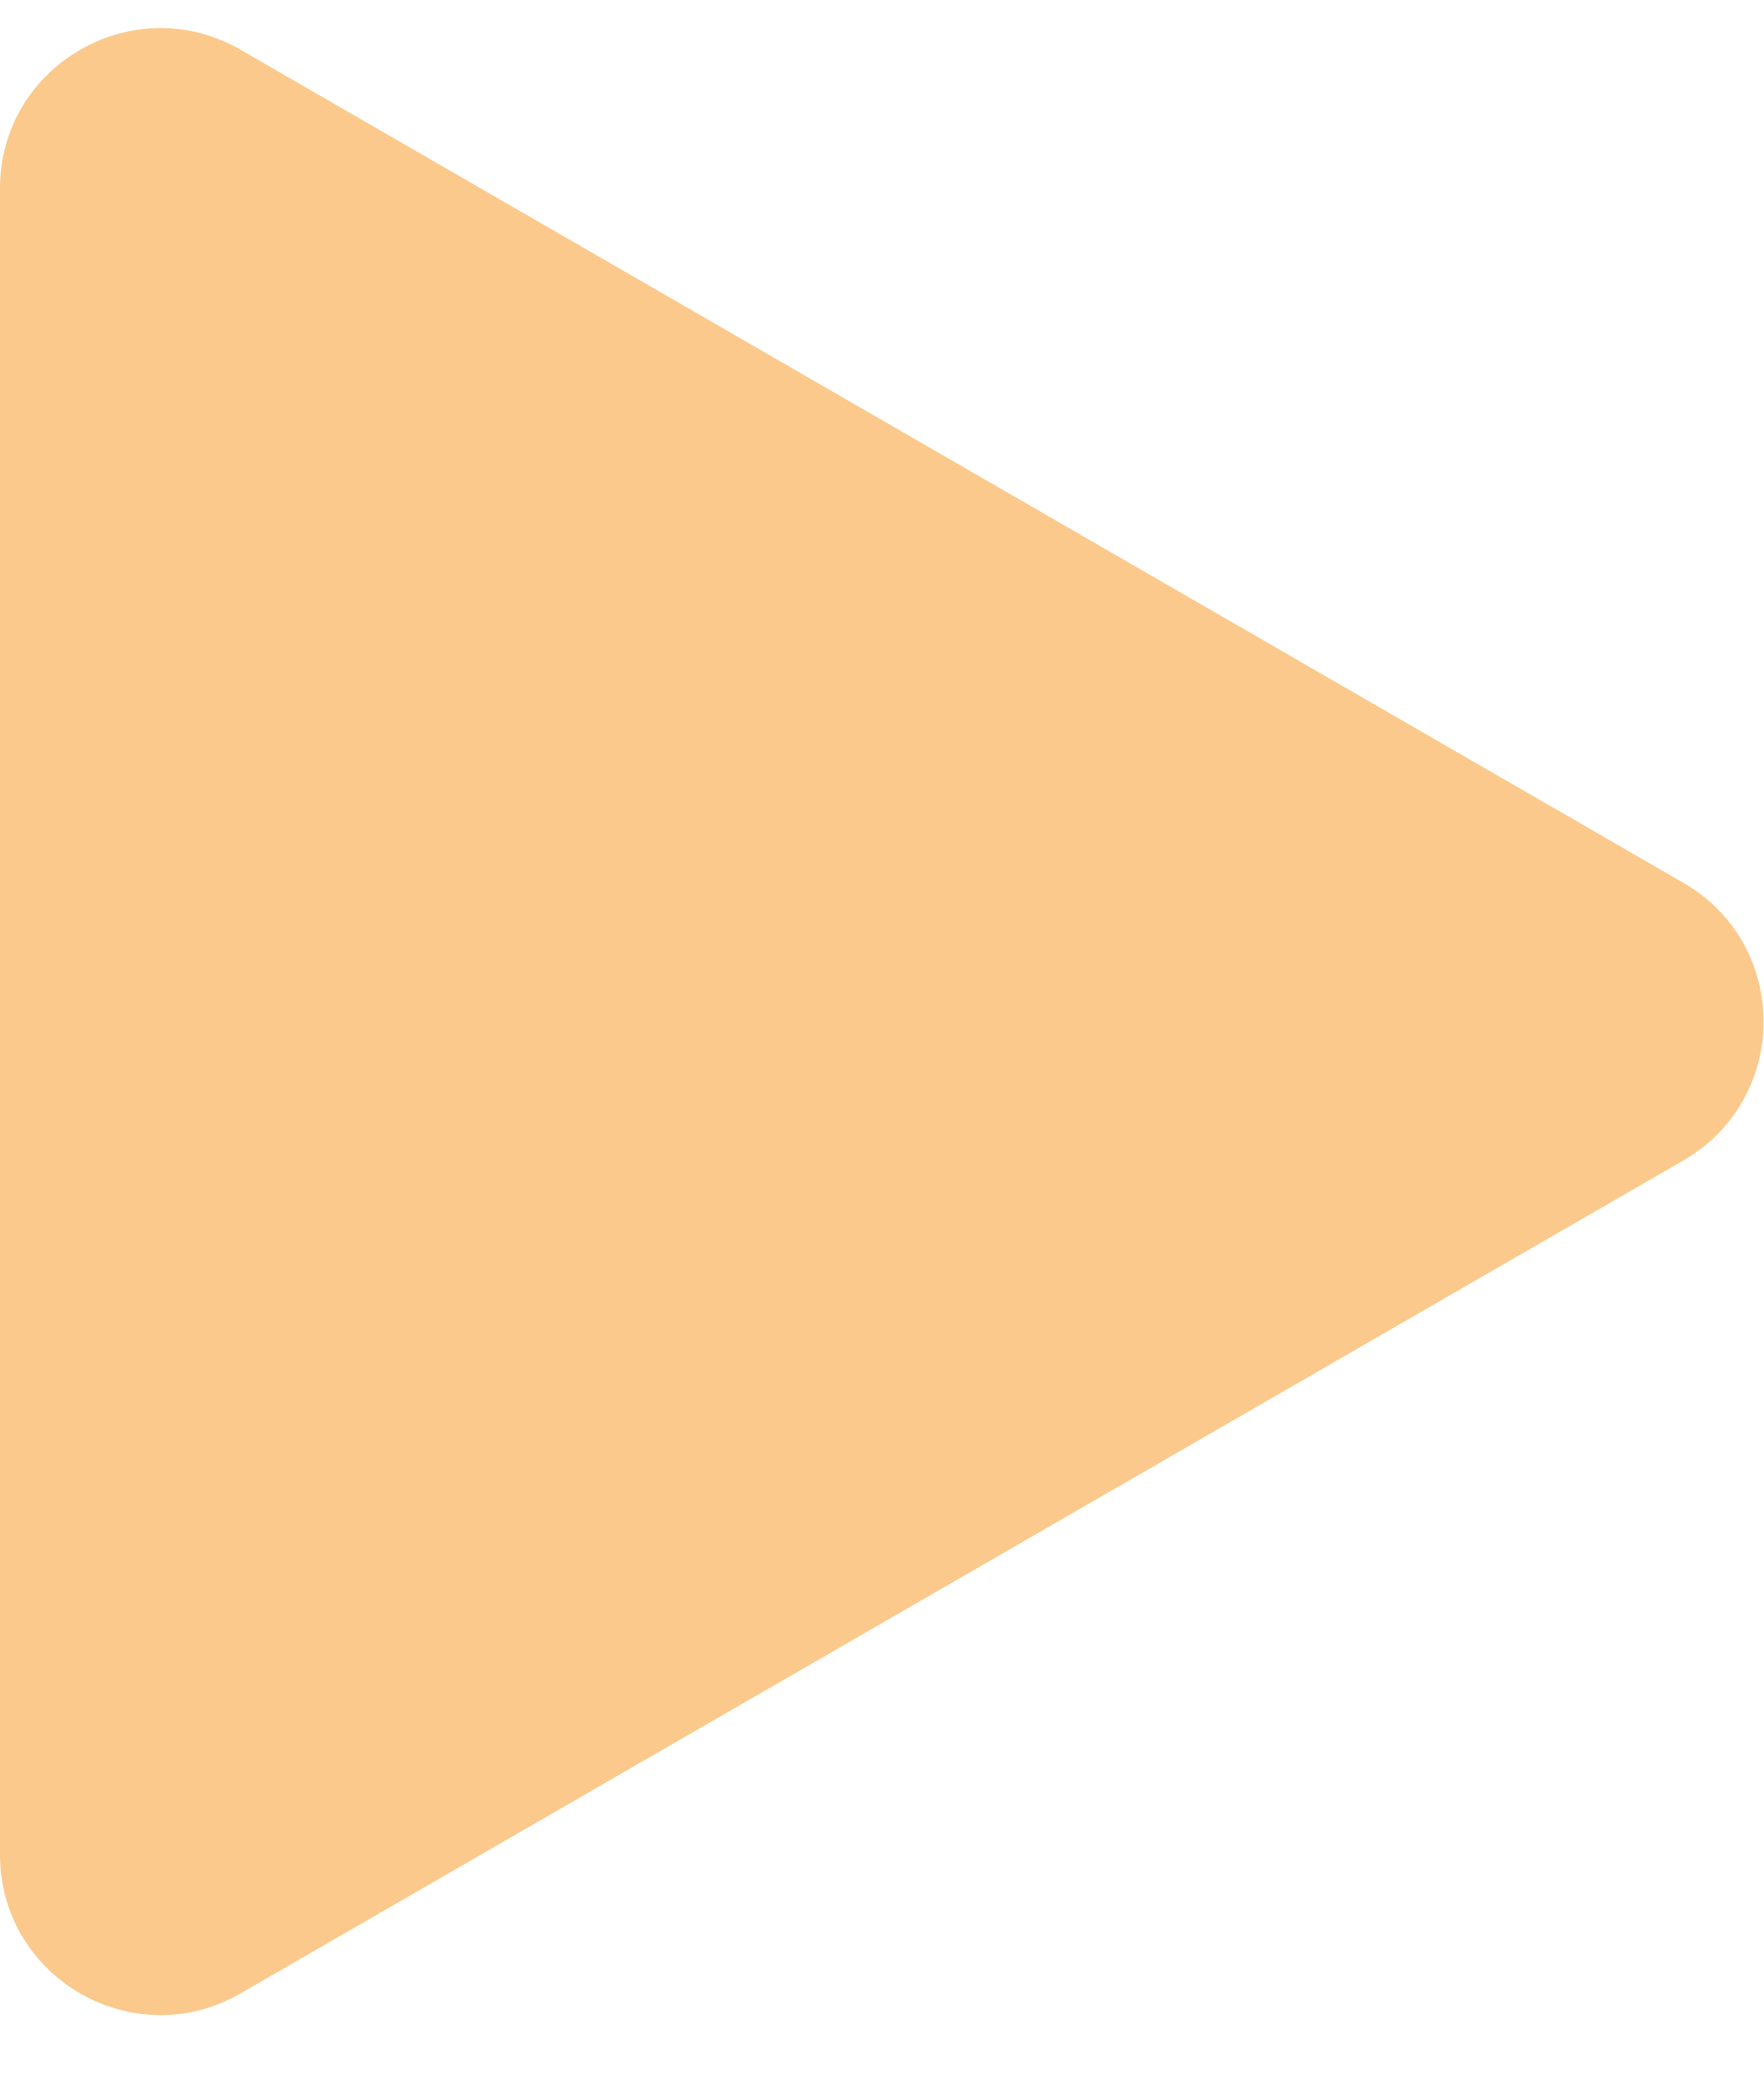
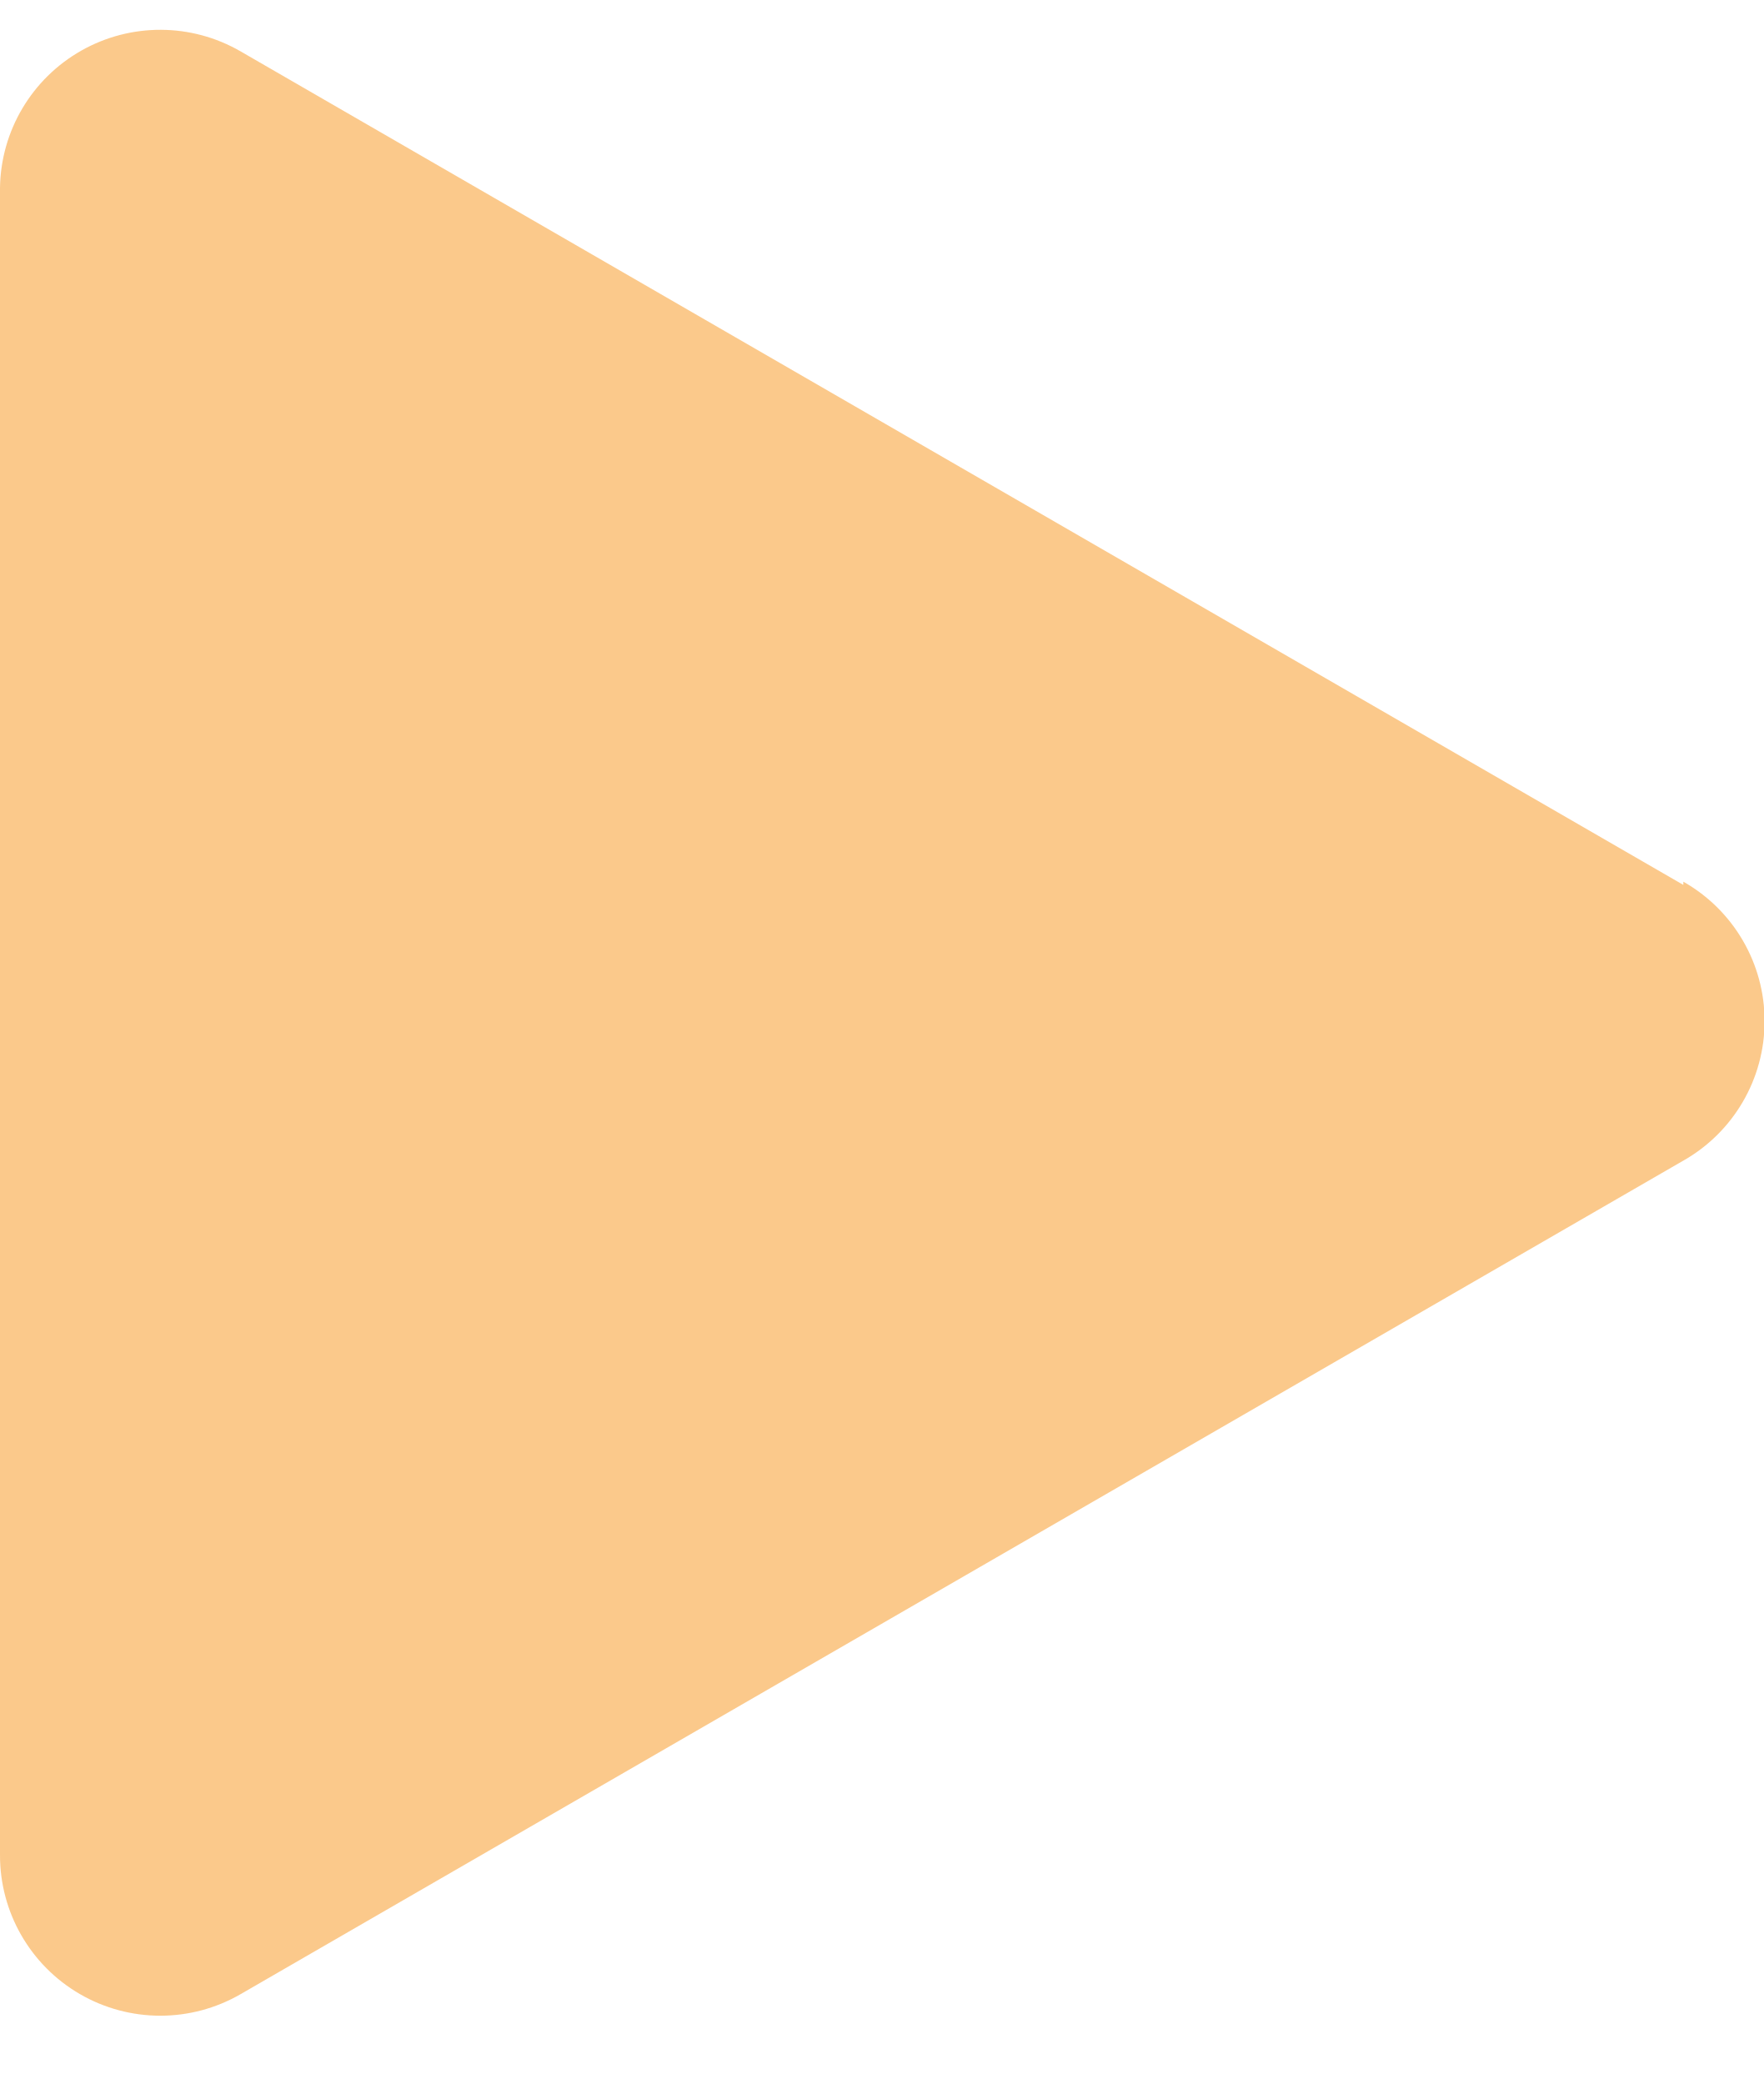
- <svg xmlns="http://www.w3.org/2000/svg" width="11" height="13" viewBox="0 0 11 13" fill="none">
-   <path d="M10.5 5.507C11.167 5.891 11.167 6.854 10.5 7.239L1.5 12.435C0.833 12.82 -6.10471e-07 12.338 -5.76822e-07 11.569L-1.2256e-07 1.176C-8.8911e-08 0.407 0.833 -0.074 1.5 0.31L10.5 5.507Z" fill="#F99418" fill-opacity="0.5" />
+ <svg xmlns="http://www.w3.org/2000/svg" width="11" height="13" fill="none">
+   <path fill="#F99418" fill-opacity=".5" d="M10.5 5.5a1 1 0 0 1 0 1.74l-9 5.2a1 1 0 0 1-1.5-.87V1.17A1 1 0 0 1 1.5.32l9 5.2Z" />
</svg>
